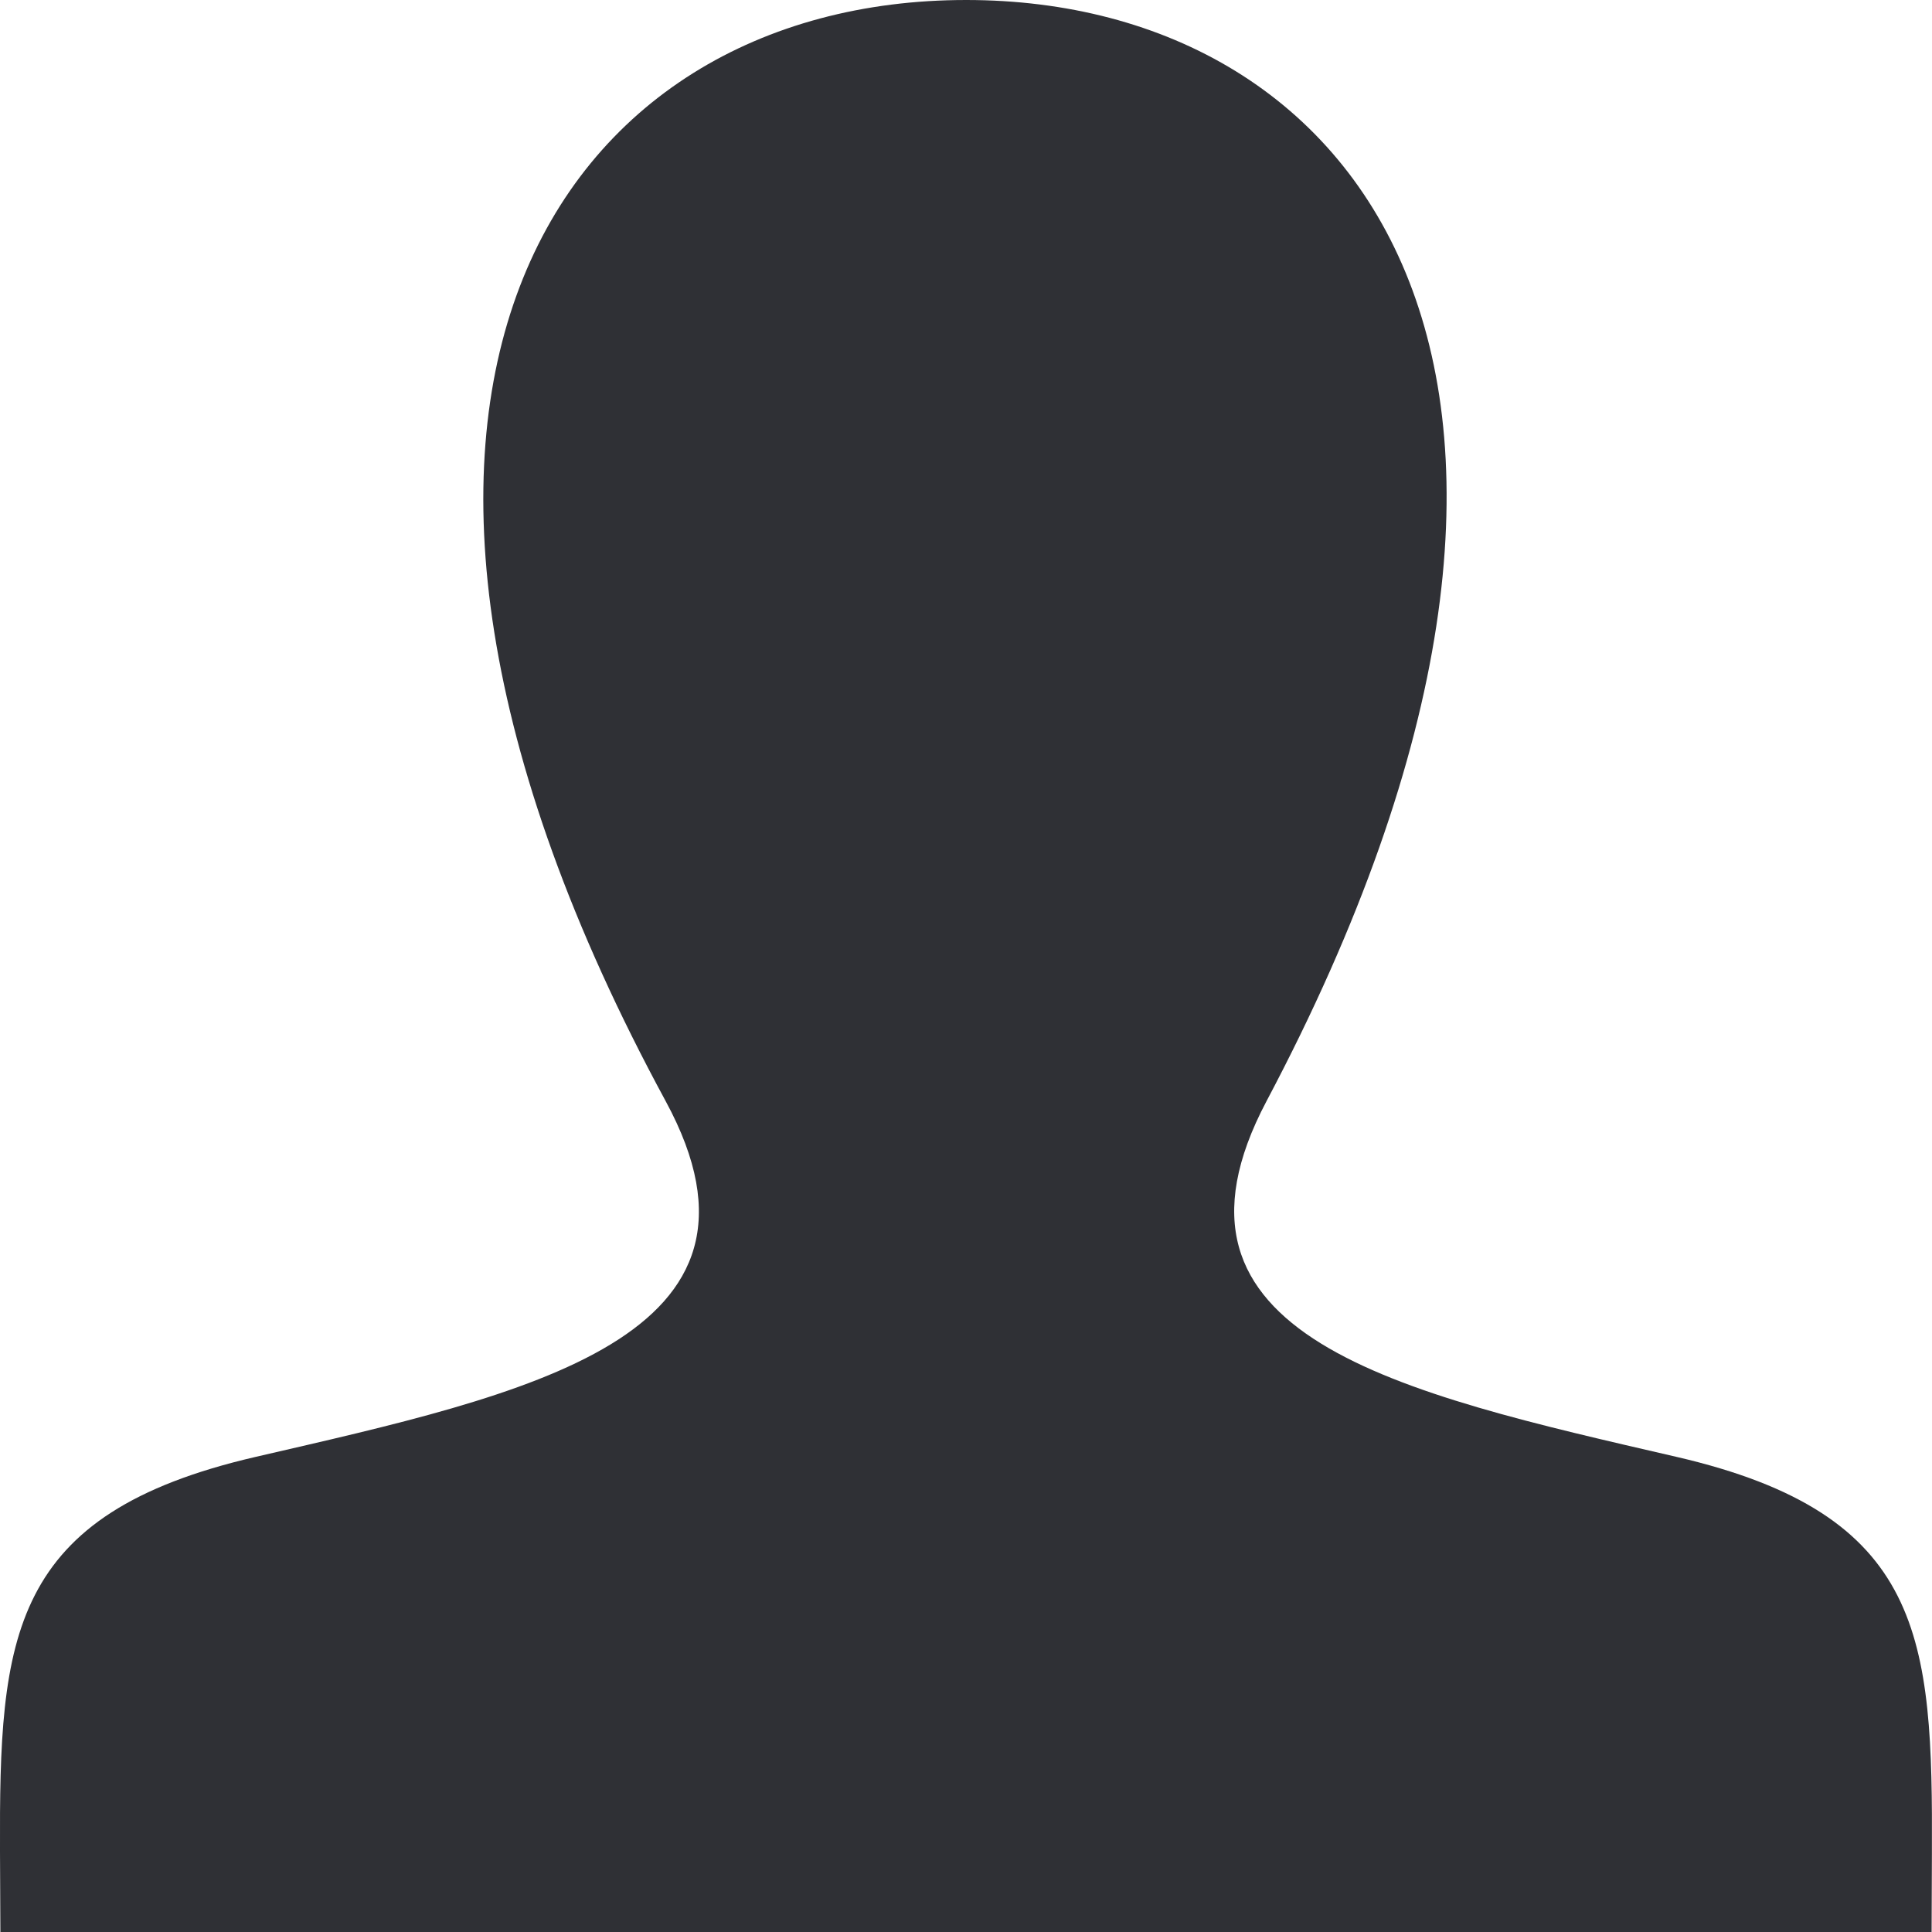
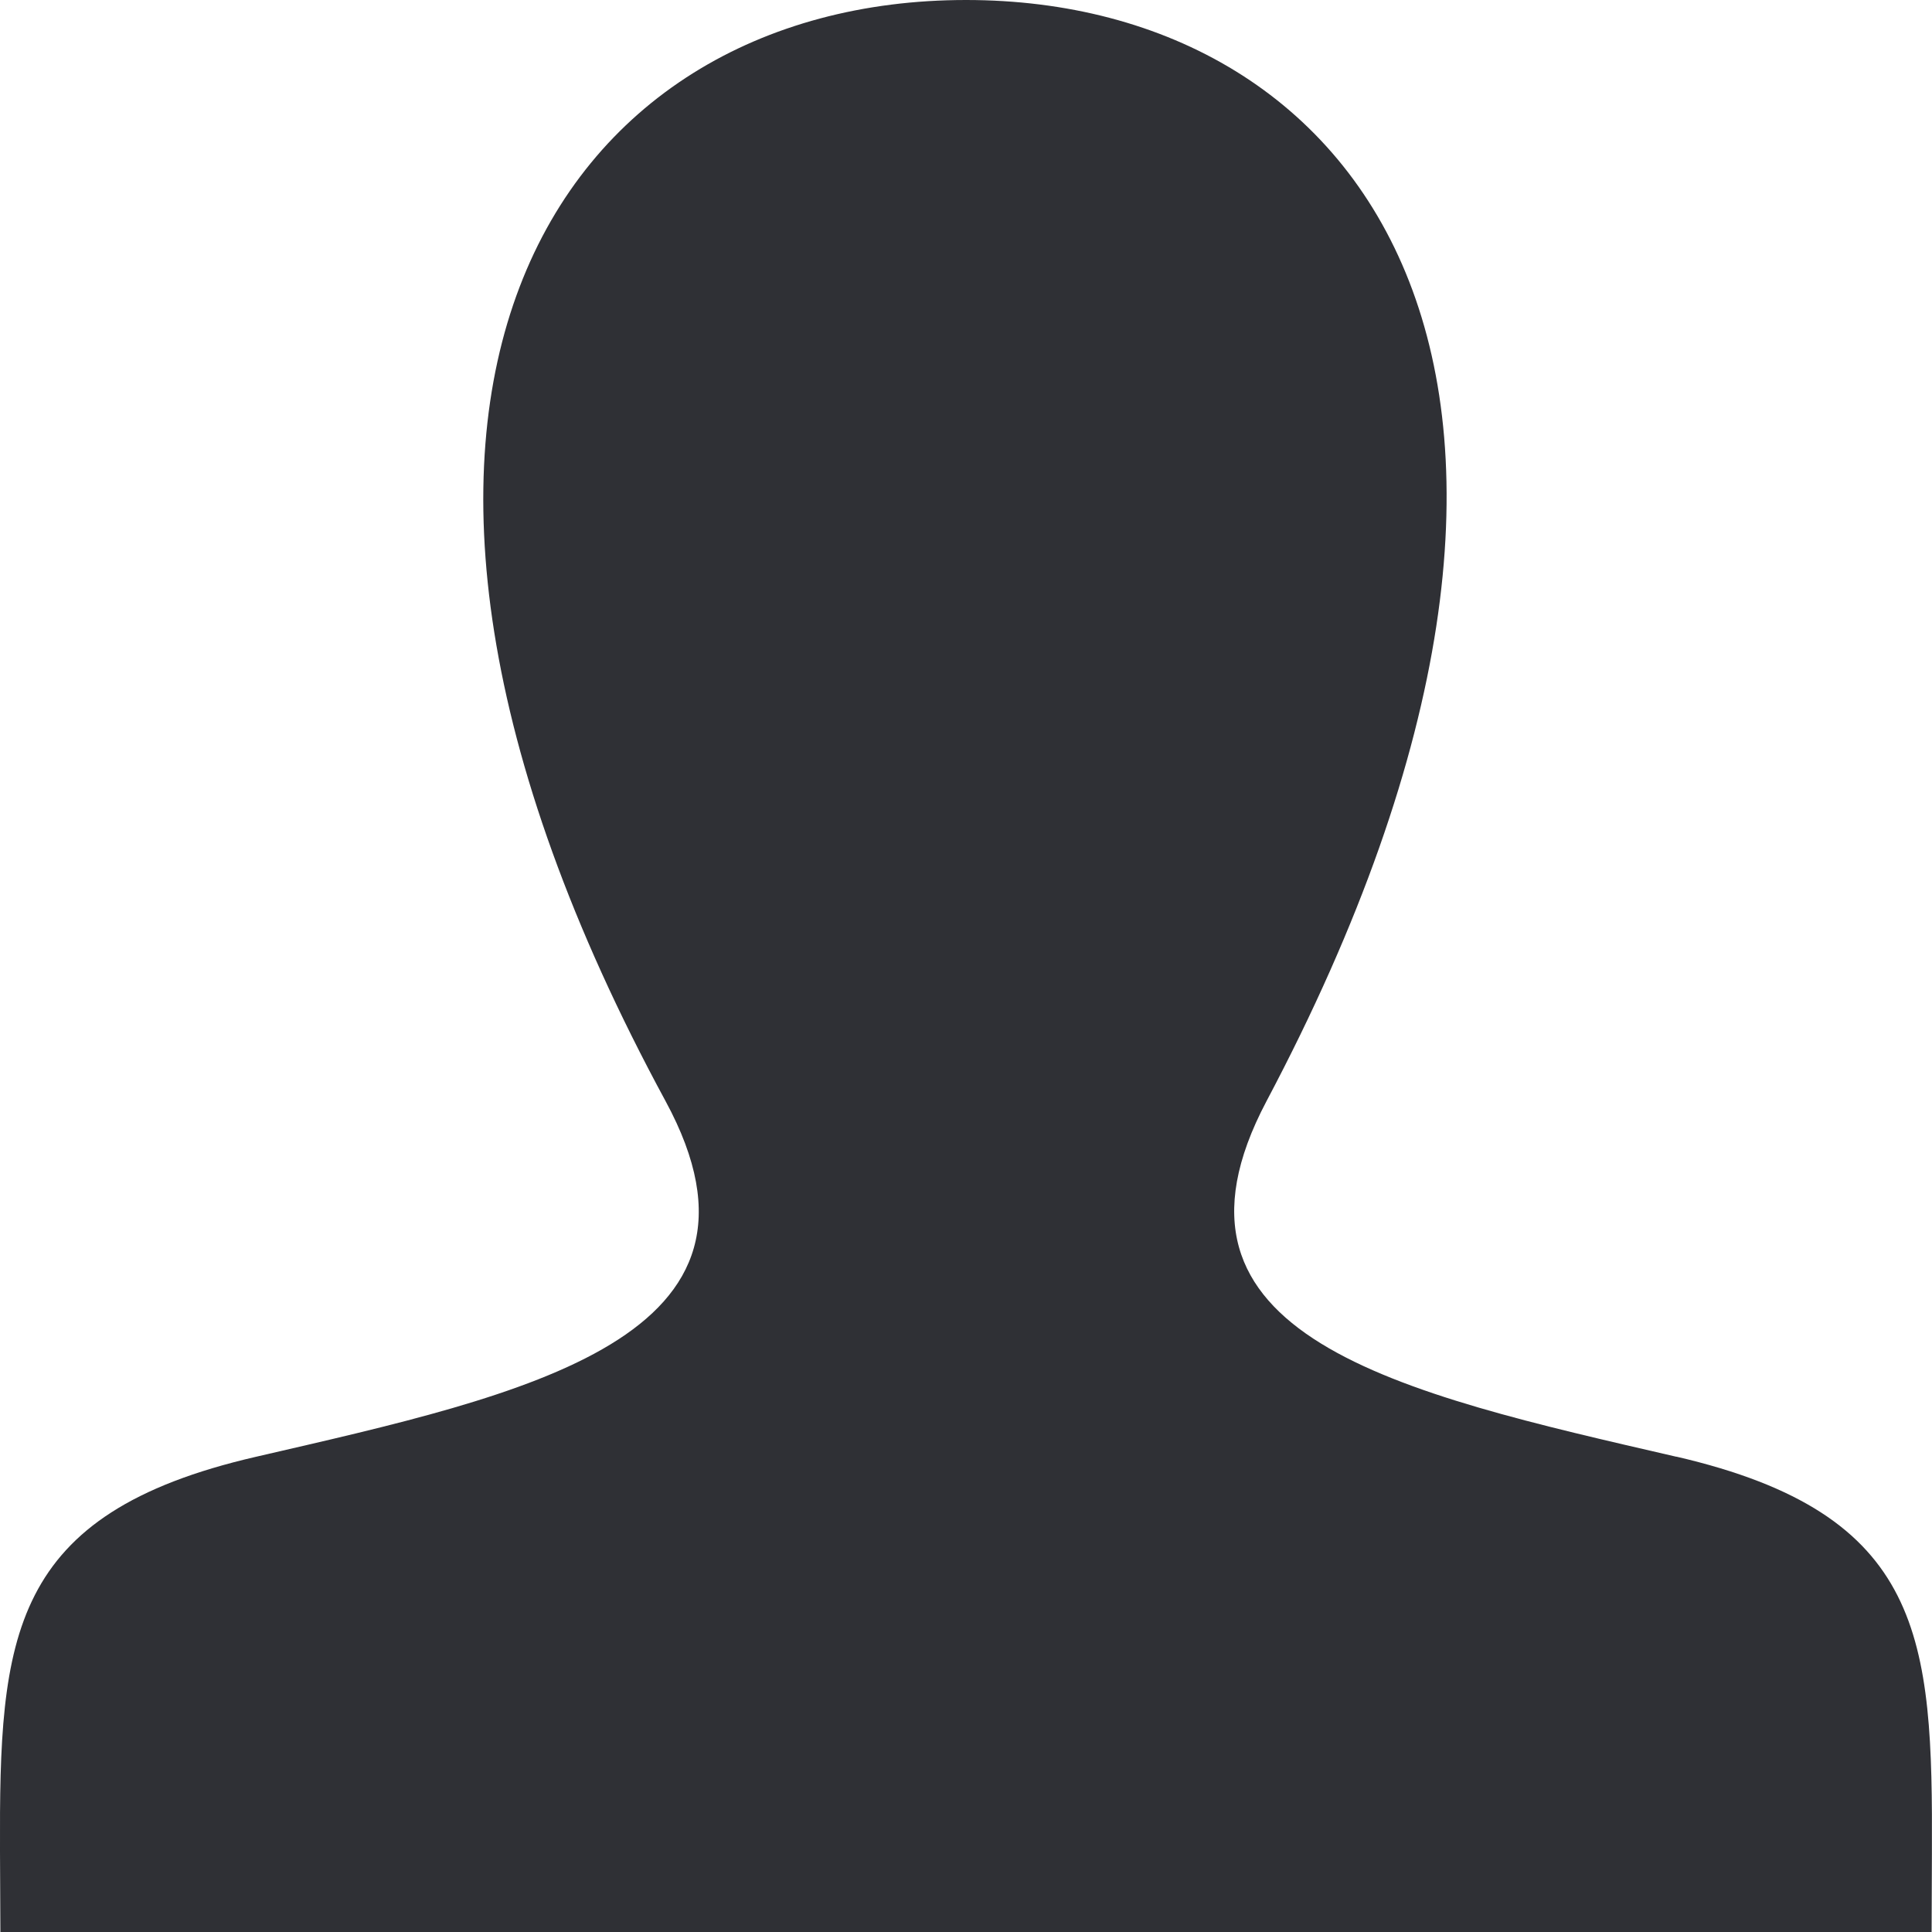
- <svg xmlns="http://www.w3.org/2000/svg" width="20" height="20" viewBox="0 0 20 20" fill="none">
-   <path d="M17.353 15.081C14.487 14.419 11.819 13.839 13.111 11.399C17.044 3.972 14.153 0 10.001 0C5.766 0 2.947 4.124 6.891 11.399C8.222 13.853 5.453 14.433 2.649 15.081C0.088 15.672 -0.008 16.944 0 19.167L0.004 20.001H19.996L19.999 19.193C20.009 16.953 19.923 15.675 17.353 15.081Z" fill="#2F3035" />
+ <svg xmlns="http://www.w3.org/2000/svg" width="20" height="20" fill="none">
+   <path d="M17.353 15.08c-2.866-.661-5.534-1.241-4.242-3.681C17.044 3.972 14.153 0 10 0 5.766 0 2.947 4.124 6.89 11.399c1.33 2.454-1.438 3.034-4.242 3.682-2.56.59-2.656 1.863-2.648 4.085L.004 20h19.992l.003-.808c.01-2.24-.076-3.518-2.646-4.113z" fill="#2F3035" />
</svg>
